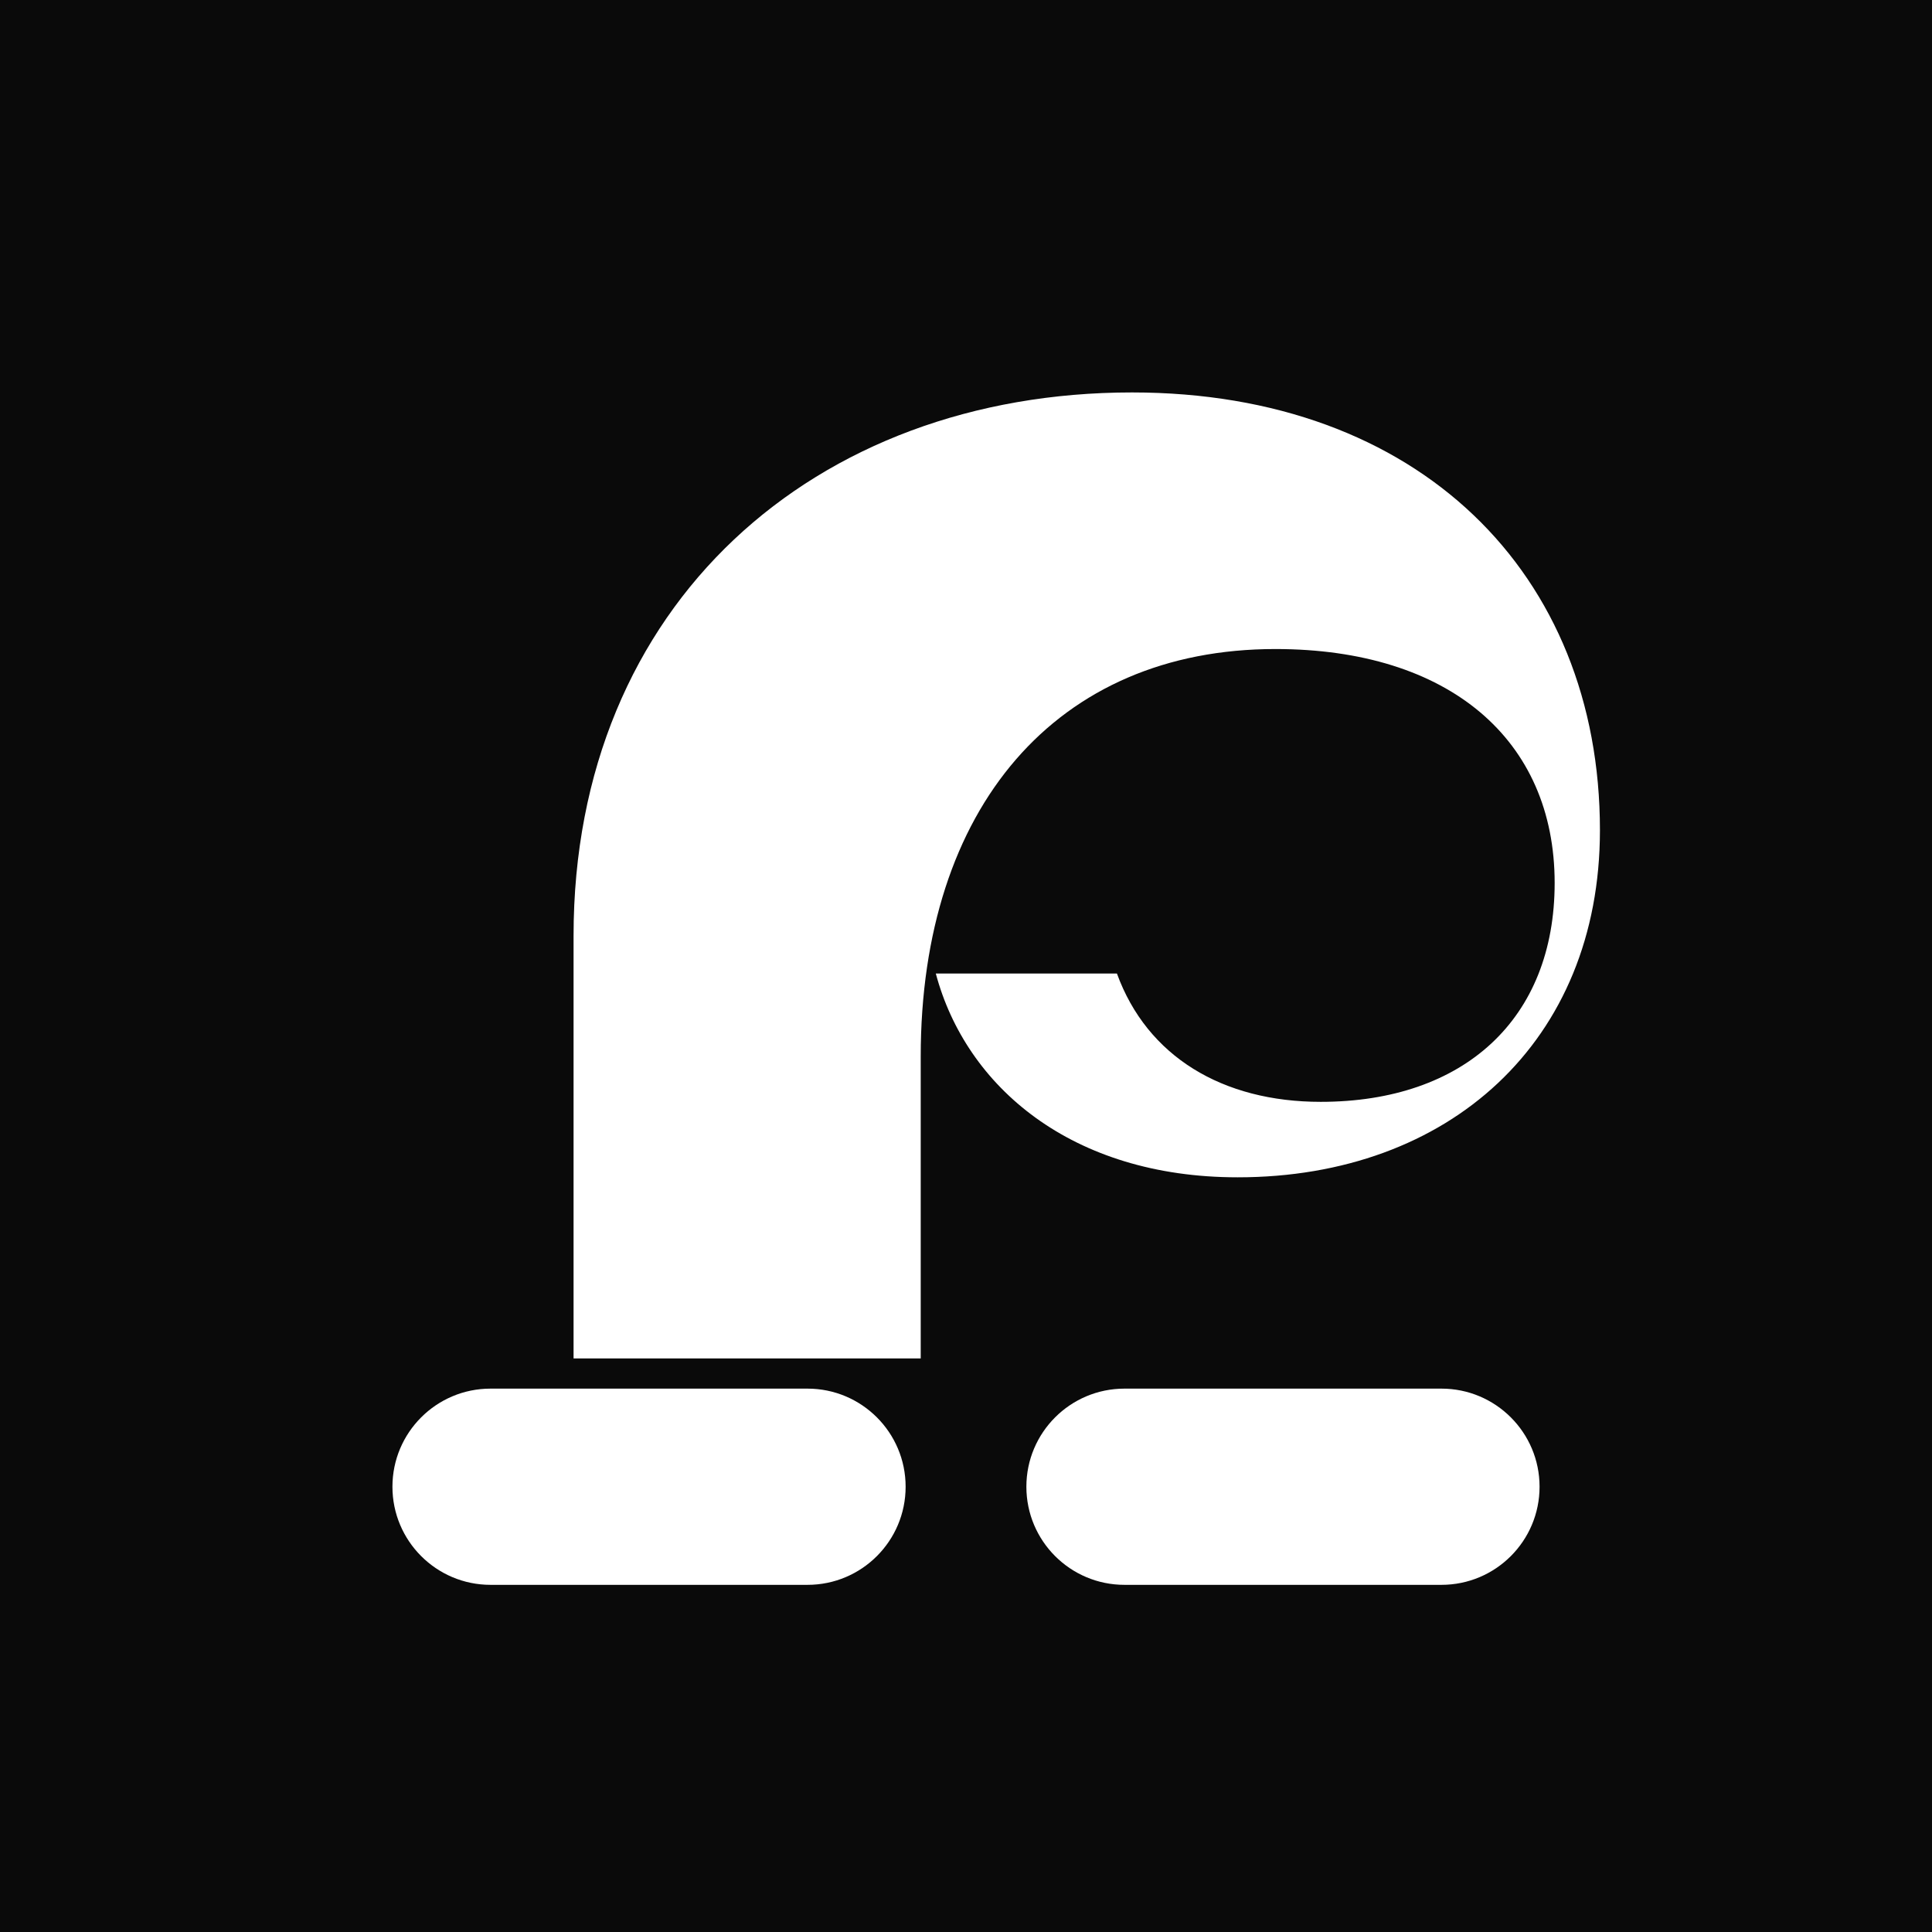
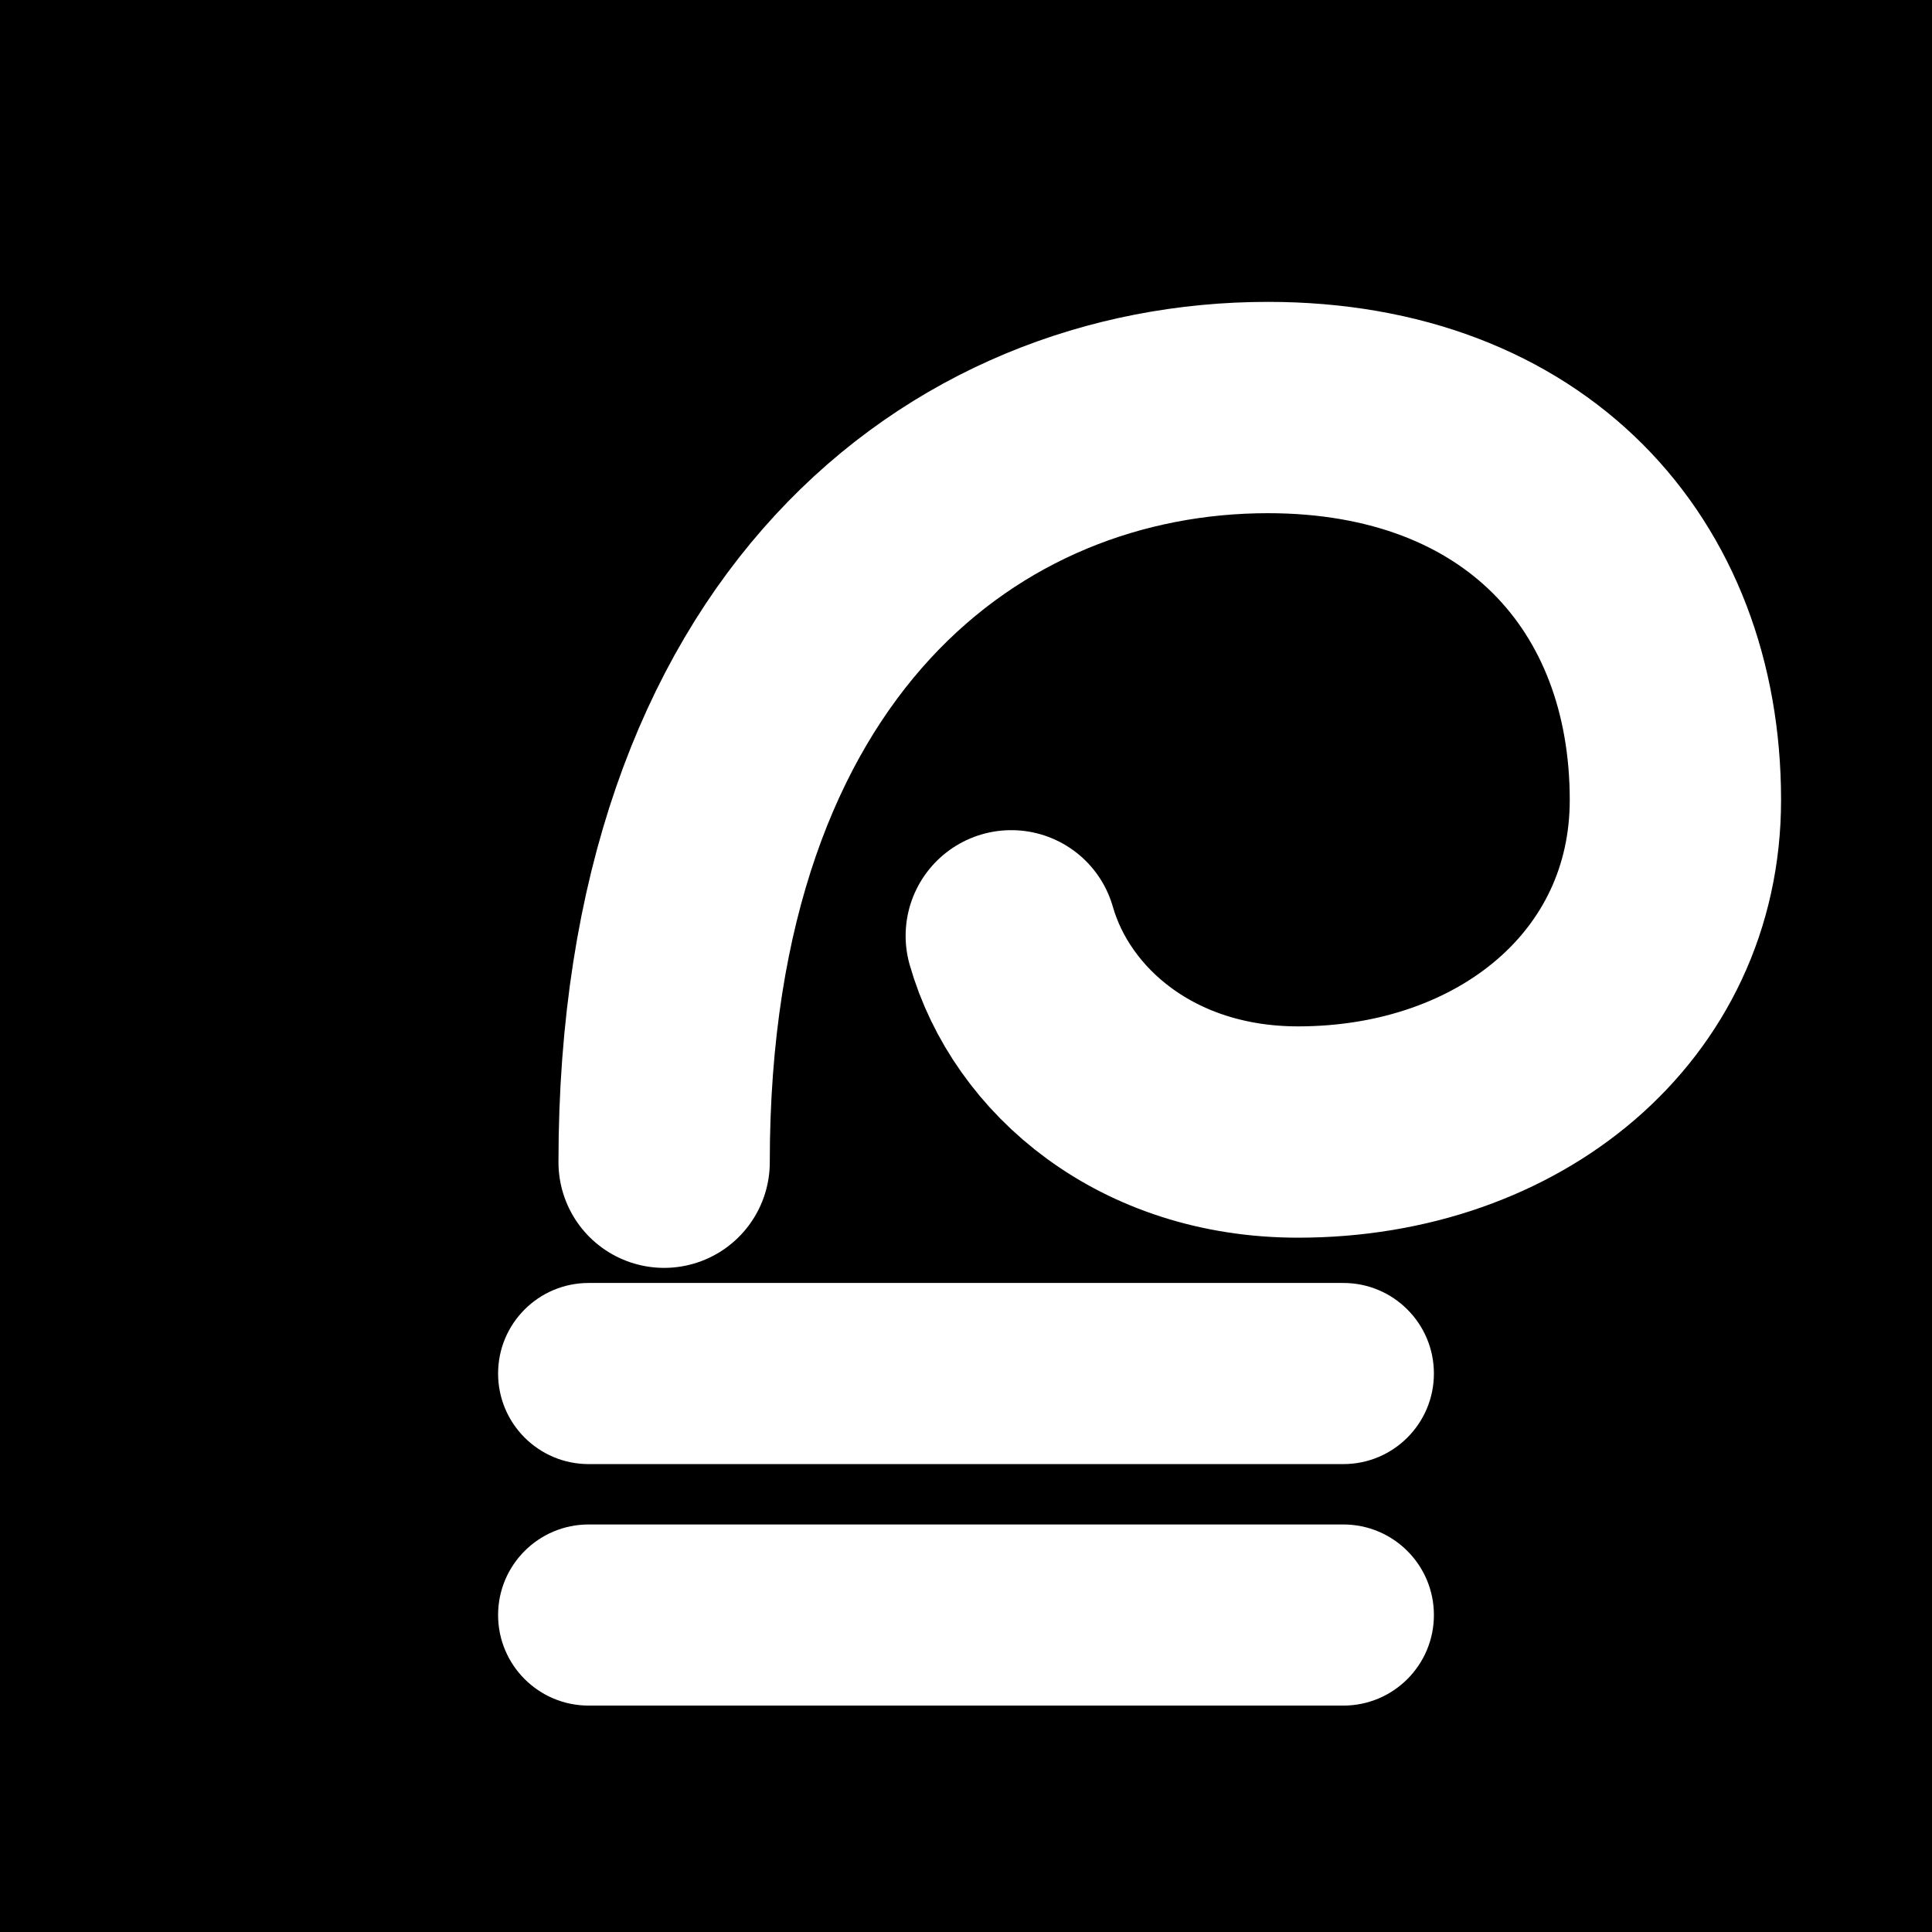
<svg xmlns="http://www.w3.org/2000/svg" viewBox="0 0 512 512" fill="none">
-   <rect width="512" height="512" fill="#0a0a0a" />
-   <path fill="#ffffff" d="M152 336V248c0-88 64-144 148-144 76 0 124 48 124 116 0 56-40 92-96 92-44 0-72-24-80-54h48c8 22 28 34 54 34 38 0 62-22 62-58 0-38-28-62-74-62-58 0-94 42-94 108v80H152z" />
-   <rect x="104" y="368" width="136" height="52" rx="26" fill="#ffffff" />
-   <rect x="272" y="368" width="136" height="52" rx="26" fill="#ffffff" />
+   <rect width="512" height="512" fill="#000000" />
+   <path fill="none" stroke="#ffffff" stroke-width="56" stroke-linecap="round" stroke-linejoin="round" d="M176 308        C176 168, 256 108, 336 108        C404 108, 444 152, 444 212        C444 264, 400 300, 344 300        C304 300, 276 276, 268 248" />
+   <rect x="132" y="340" width="248" height="48" rx="24" fill="#ffffff" />
+   <rect x="132" y="404" width="248" height="48" rx="24" fill="#ffffff" />
</svg>
